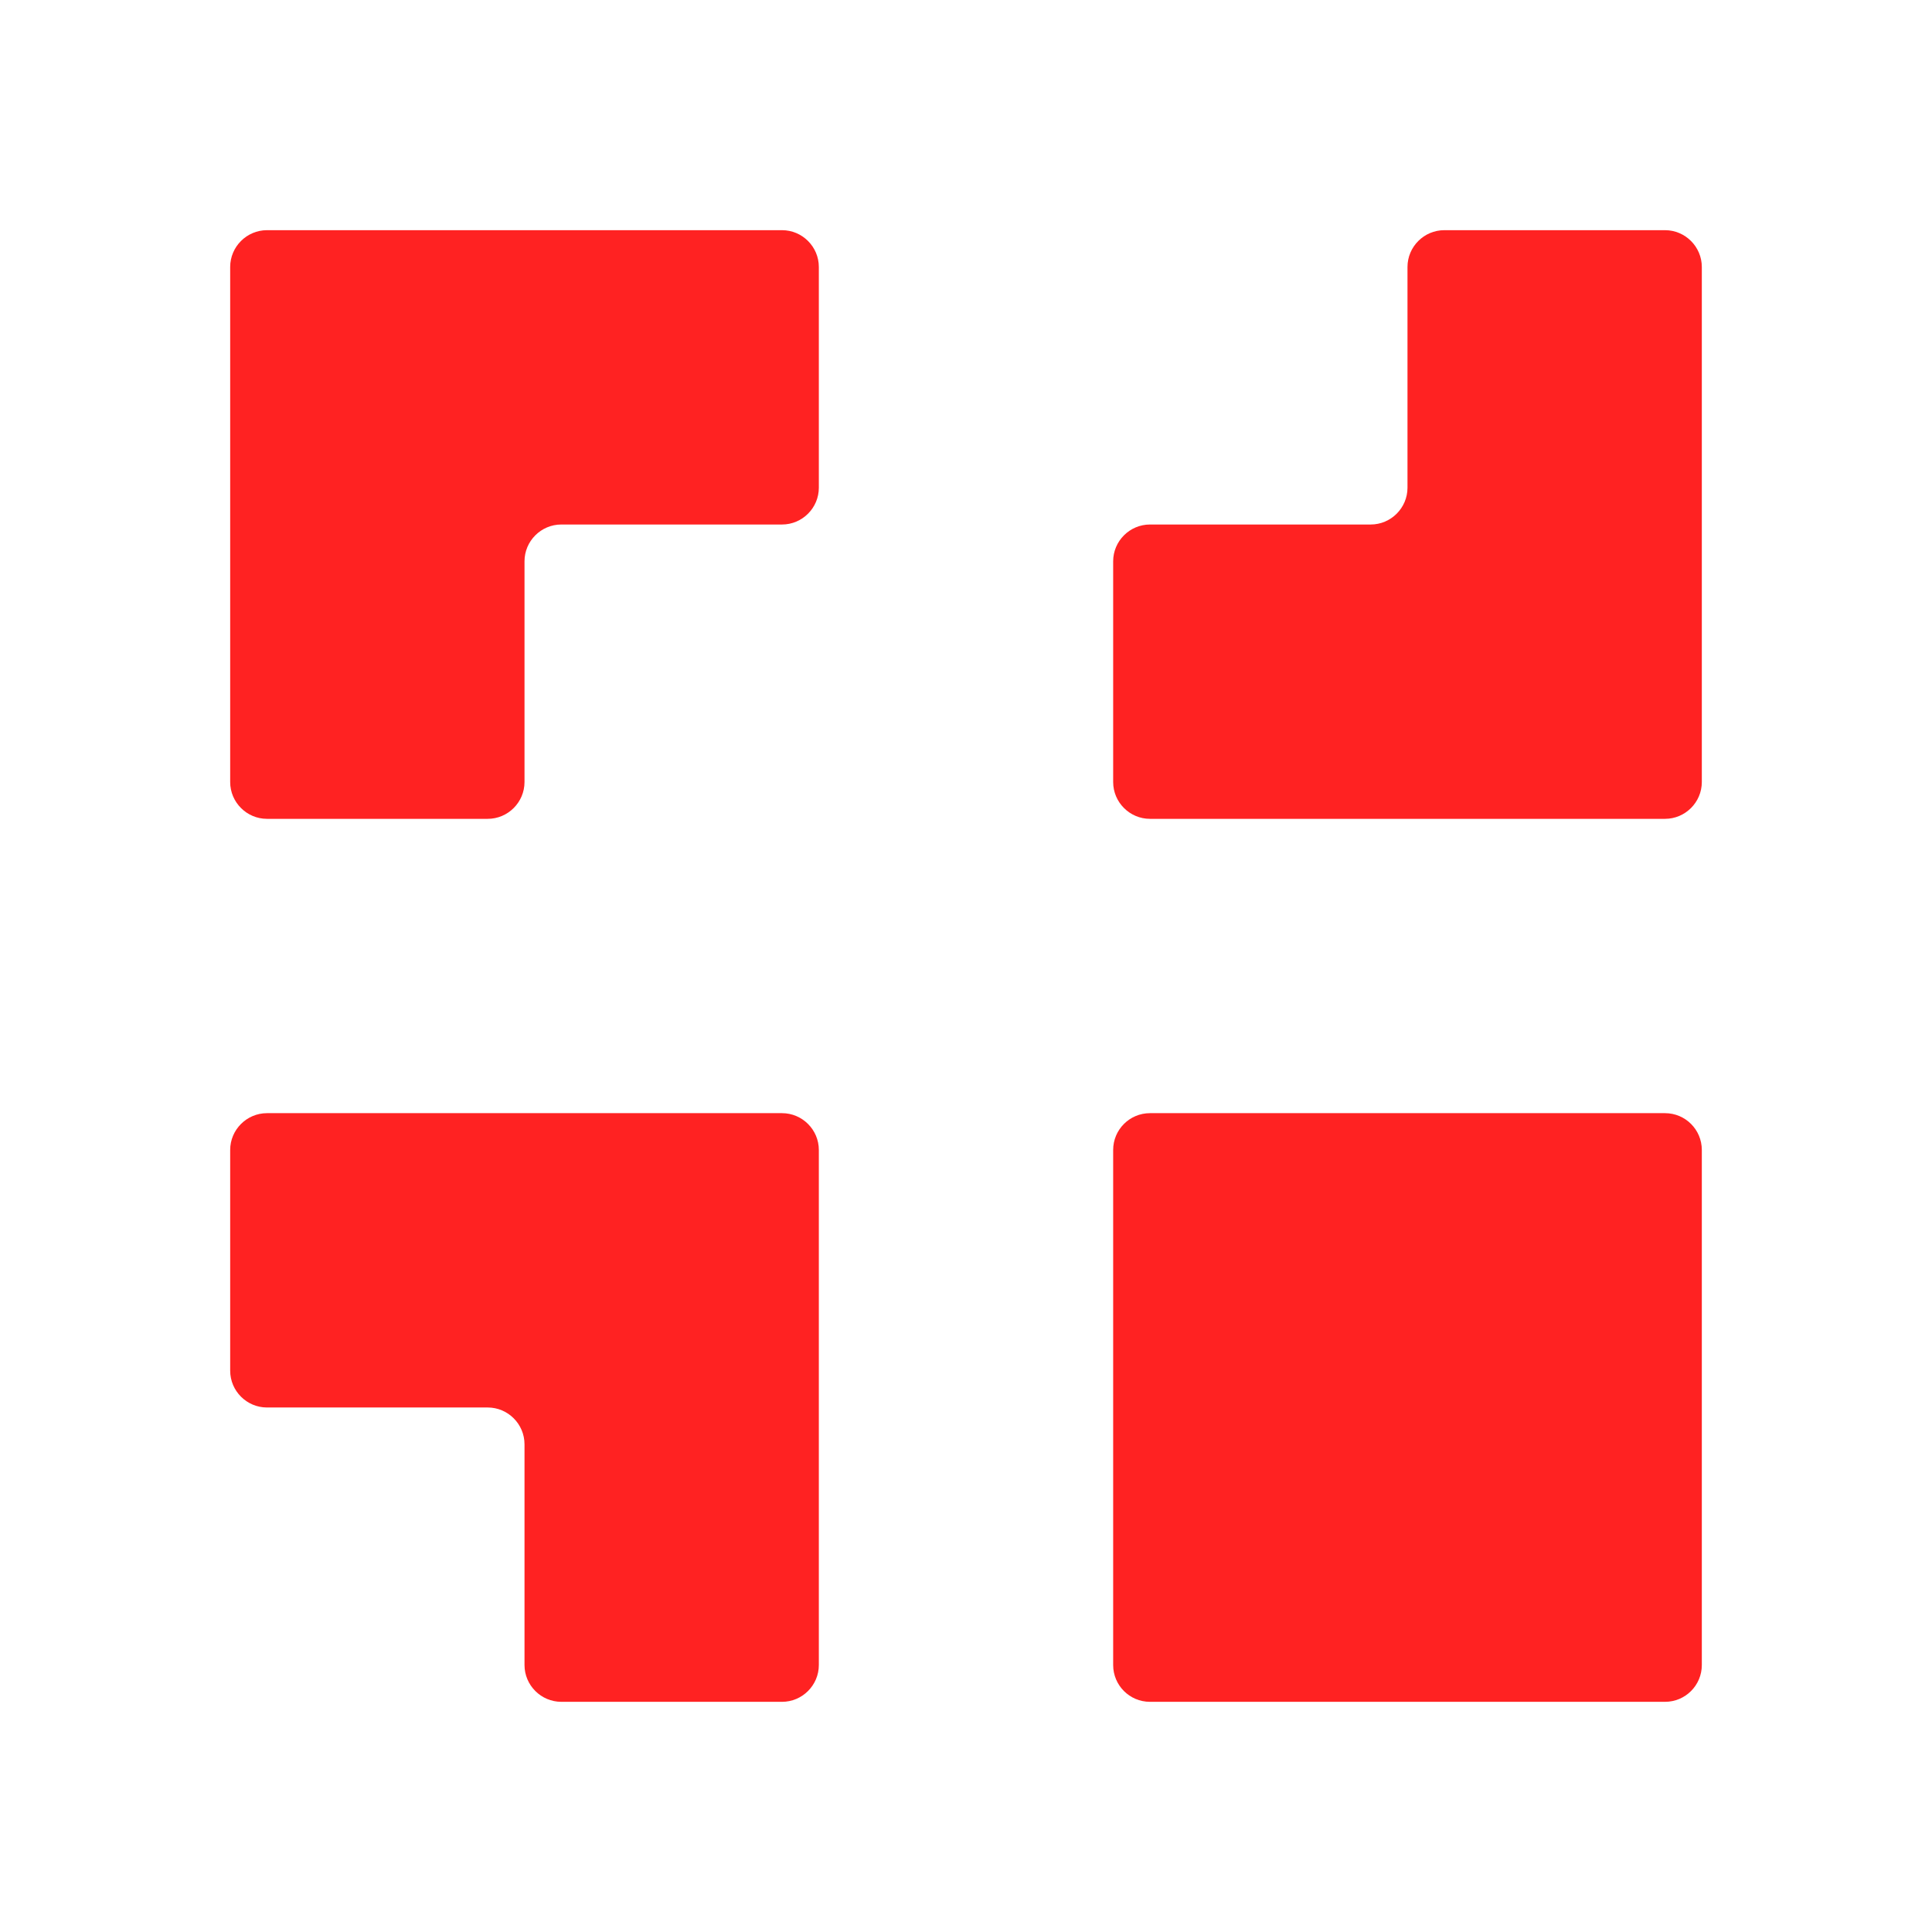
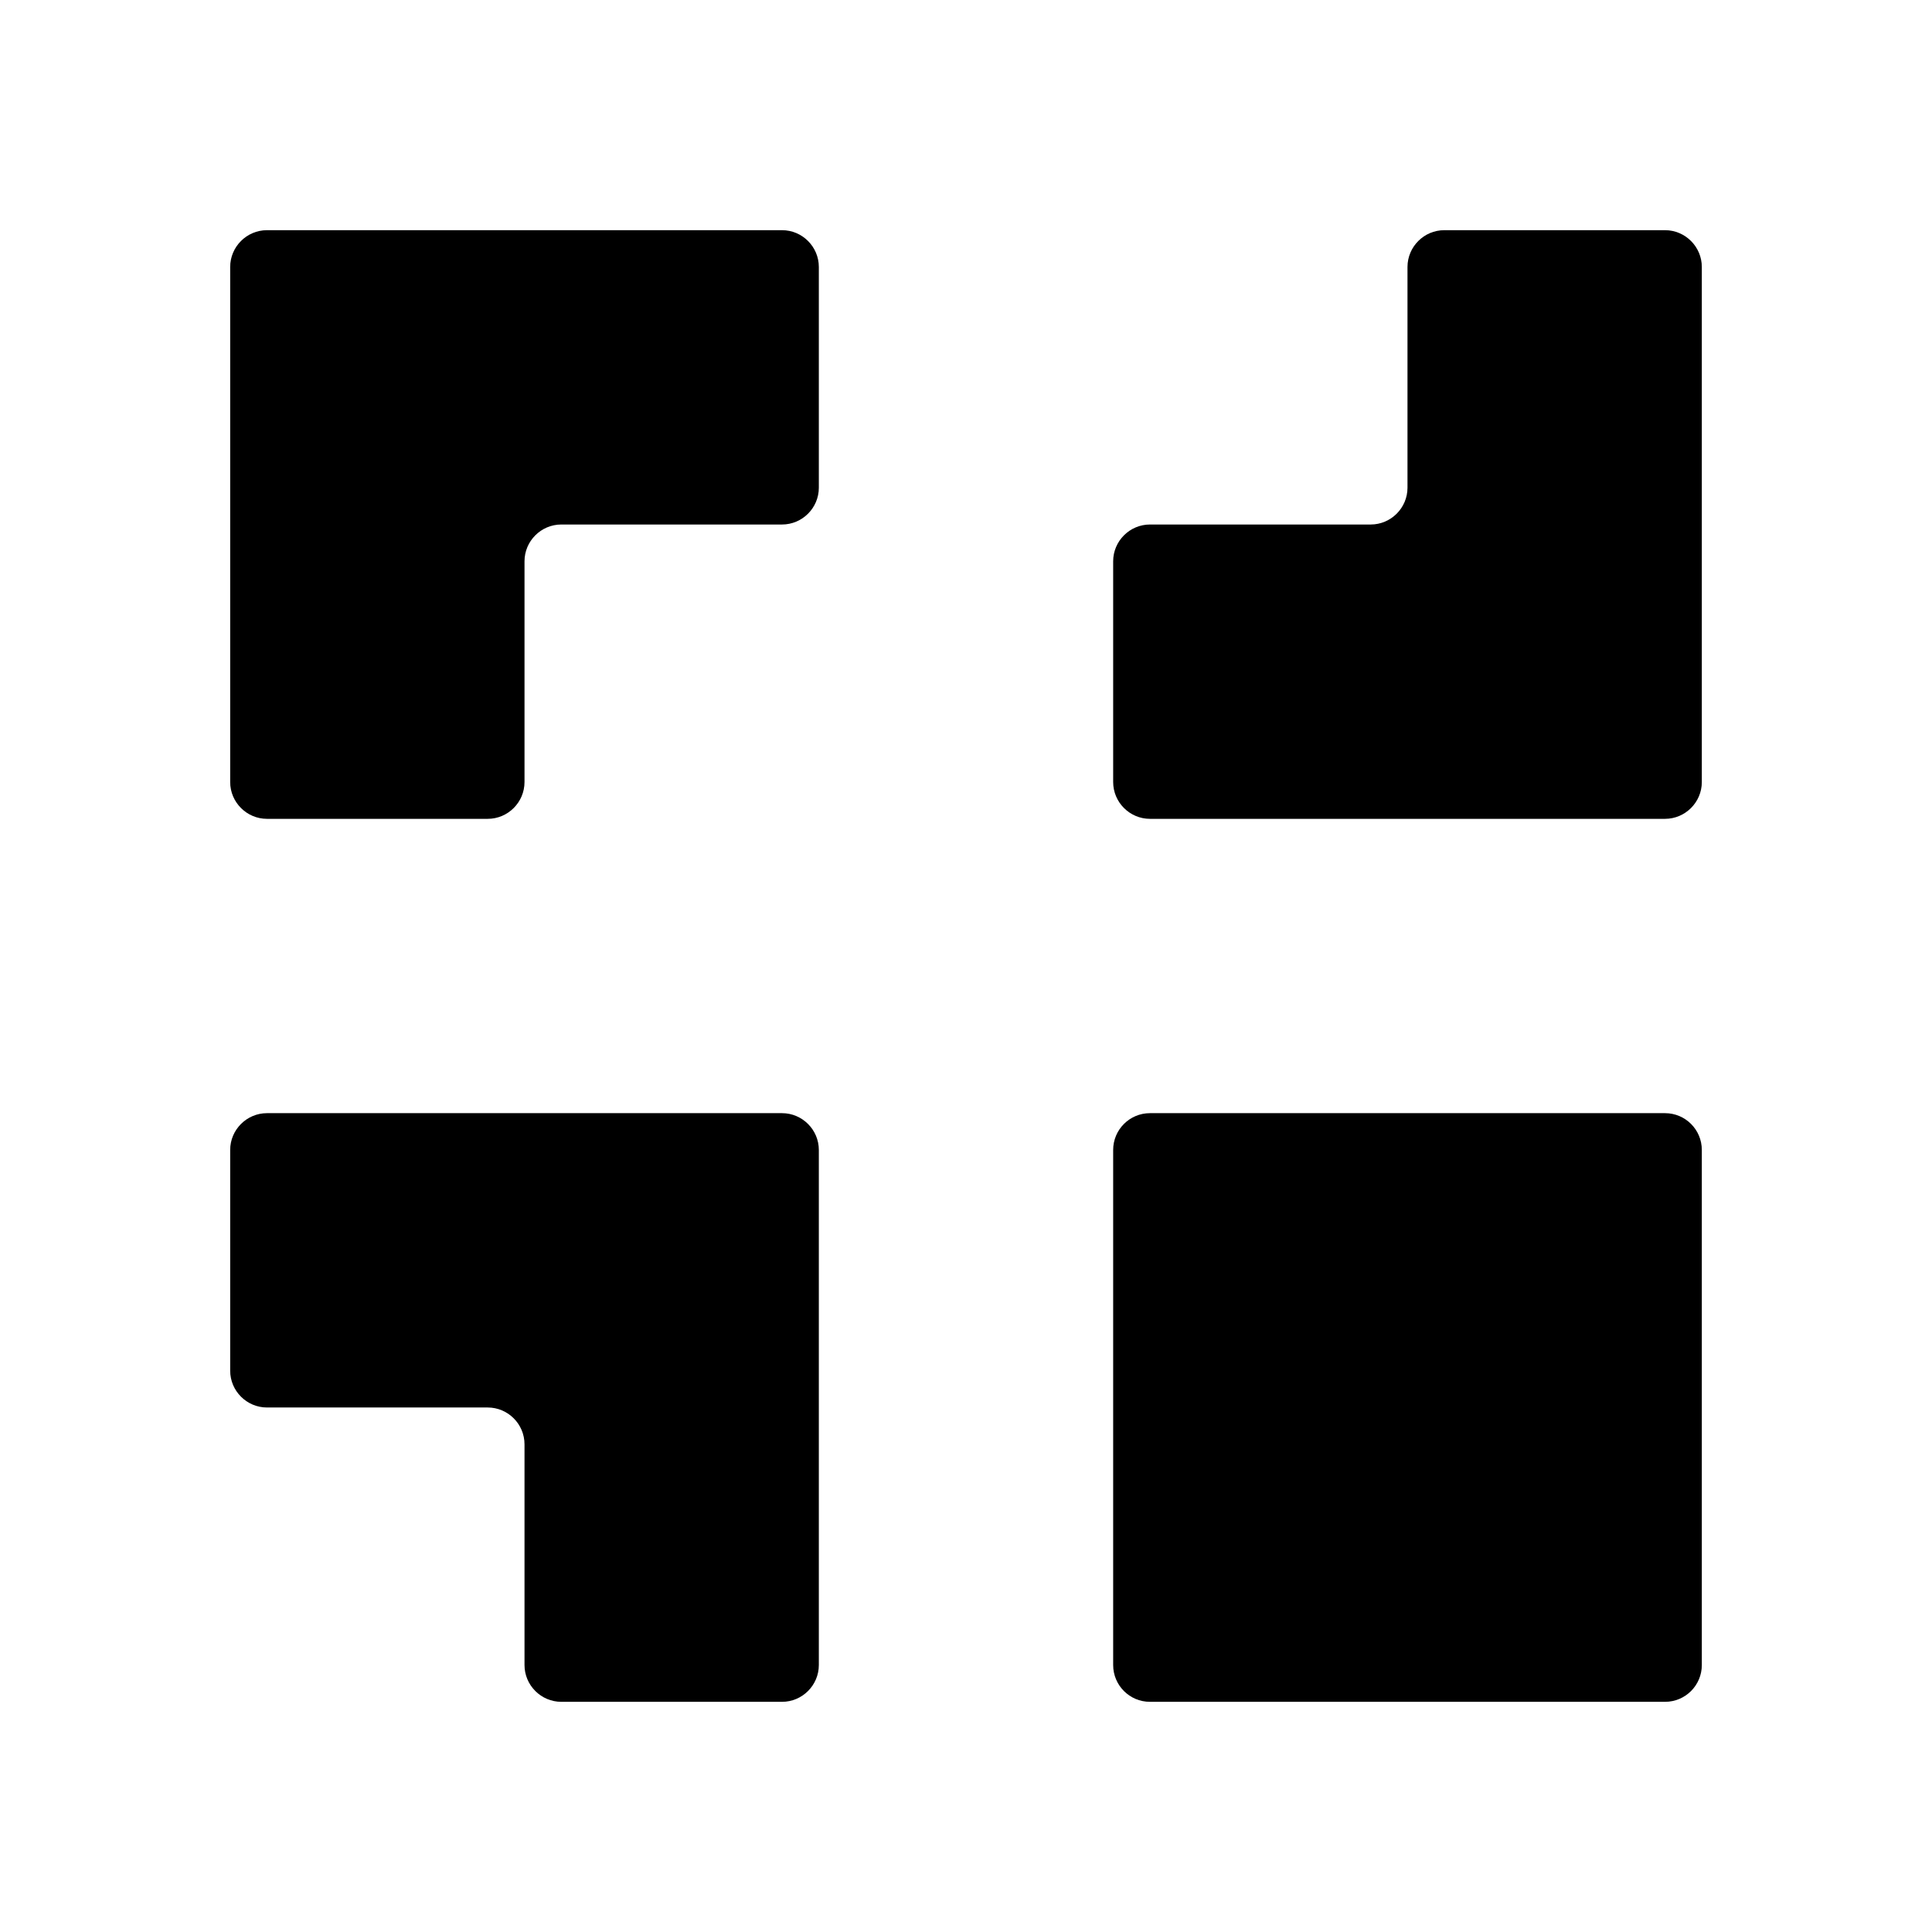
<svg xmlns="http://www.w3.org/2000/svg" fill="none" height="512" viewBox="0 0 512 512" width="512">
-   <path d="M441.25 295H304.75C299.365 295 295 299.365 295 304.75V441.25C295 446.635 299.365 451 304.75 451H441.25C446.635 451 451 446.635 451 441.25V304.75C451 299.365 446.635 295 441.25 295Z" fill="#FF2222" />
-   <path d="M207.25 61H70.75C65.388 61 61 65.388 61 70.75V207.25C61 212.613 65.388 217 70.75 217H129.25C134.613 217 139 212.613 139 207.25V148.75C139 143.387 143.387 139 148.75 139H207.25C212.613 139 217 134.613 217 129.25V70.75C217 65.388 212.613 61 207.25 61Z" fill="#FF2222" clip-rule="evenodd" fill-rule="evenodd" />
-   <path d="M207.25 295H70.75C65.388 295 61 299.387 61 304.75V363.25C61 368.613 65.388 373 70.75 373H129.25C134.613 373 139 377.387 139 382.75V441.25C139 446.613 143.387 451 148.75 451H207.25C212.613 451 217 446.613 217 441.25V304.75C217 299.387 212.613 295 207.25 295Z" fill="#FF2222" clip-rule="evenodd" fill-rule="evenodd" />
-   <path d="M441.25 61H382.75C377.387 61 373 65.388 373 70.75V129.25C373 134.612 368.612 139 363.25 139H304.75C299.387 139 295 143.387 295 148.75V207.25C295 212.612 299.387 217 304.75 217H441.25C446.612 217 451 212.612 451 207.25V70.75C451 65.388 446.612 61 441.25 61Z" fill="#FF2222" clip-rule="evenodd" fill-rule="evenodd" />
+   <path d="M441.25 295H304.75C299.365 295 295 299.365 295 304.75V441.25C295 446.635 299.365 451 304.75 451H441.25C446.635 451 451 446.635 451 441.25V304.75C451 299.365 446.635 295 441.25 295Z" fill="#000000" />
+   <path d="M207.25 61H70.75C65.388 61 61 65.388 61 70.75V207.25C61 212.613 65.388 217 70.75 217H129.25C134.613 217 139 212.613 139 207.25V148.75C139 143.387 143.387 139 148.75 139H207.25C212.613 139 217 134.613 217 129.25V70.75C217 65.388 212.613 61 207.25 61Z" fill="#000000" clip-rule="evenodd" fill-rule="evenodd" />
+   <path d="M207.25 295H70.75C65.388 295 61 299.387 61 304.75V363.25C61 368.613 65.388 373 70.75 373H129.25C134.613 373 139 377.387 139 382.75V441.25C139 446.613 143.387 451 148.75 451H207.25C212.613 451 217 446.613 217 441.25V304.75C217 299.387 212.613 295 207.25 295Z" fill="#000000" clip-rule="evenodd" fill-rule="evenodd" />
+   <path d="M441.25 61H382.75C377.387 61 373 65.388 373 70.75V129.25C373 134.612 368.612 139 363.25 139H304.75C299.387 139 295 143.387 295 148.75V207.25C295 212.612 299.387 217 304.75 217H441.25C446.612 217 451 212.612 451 207.25V70.75C451 65.388 446.612 61 441.25 61Z" fill="#000000" clip-rule="evenodd" fill-rule="evenodd" />
</svg>
